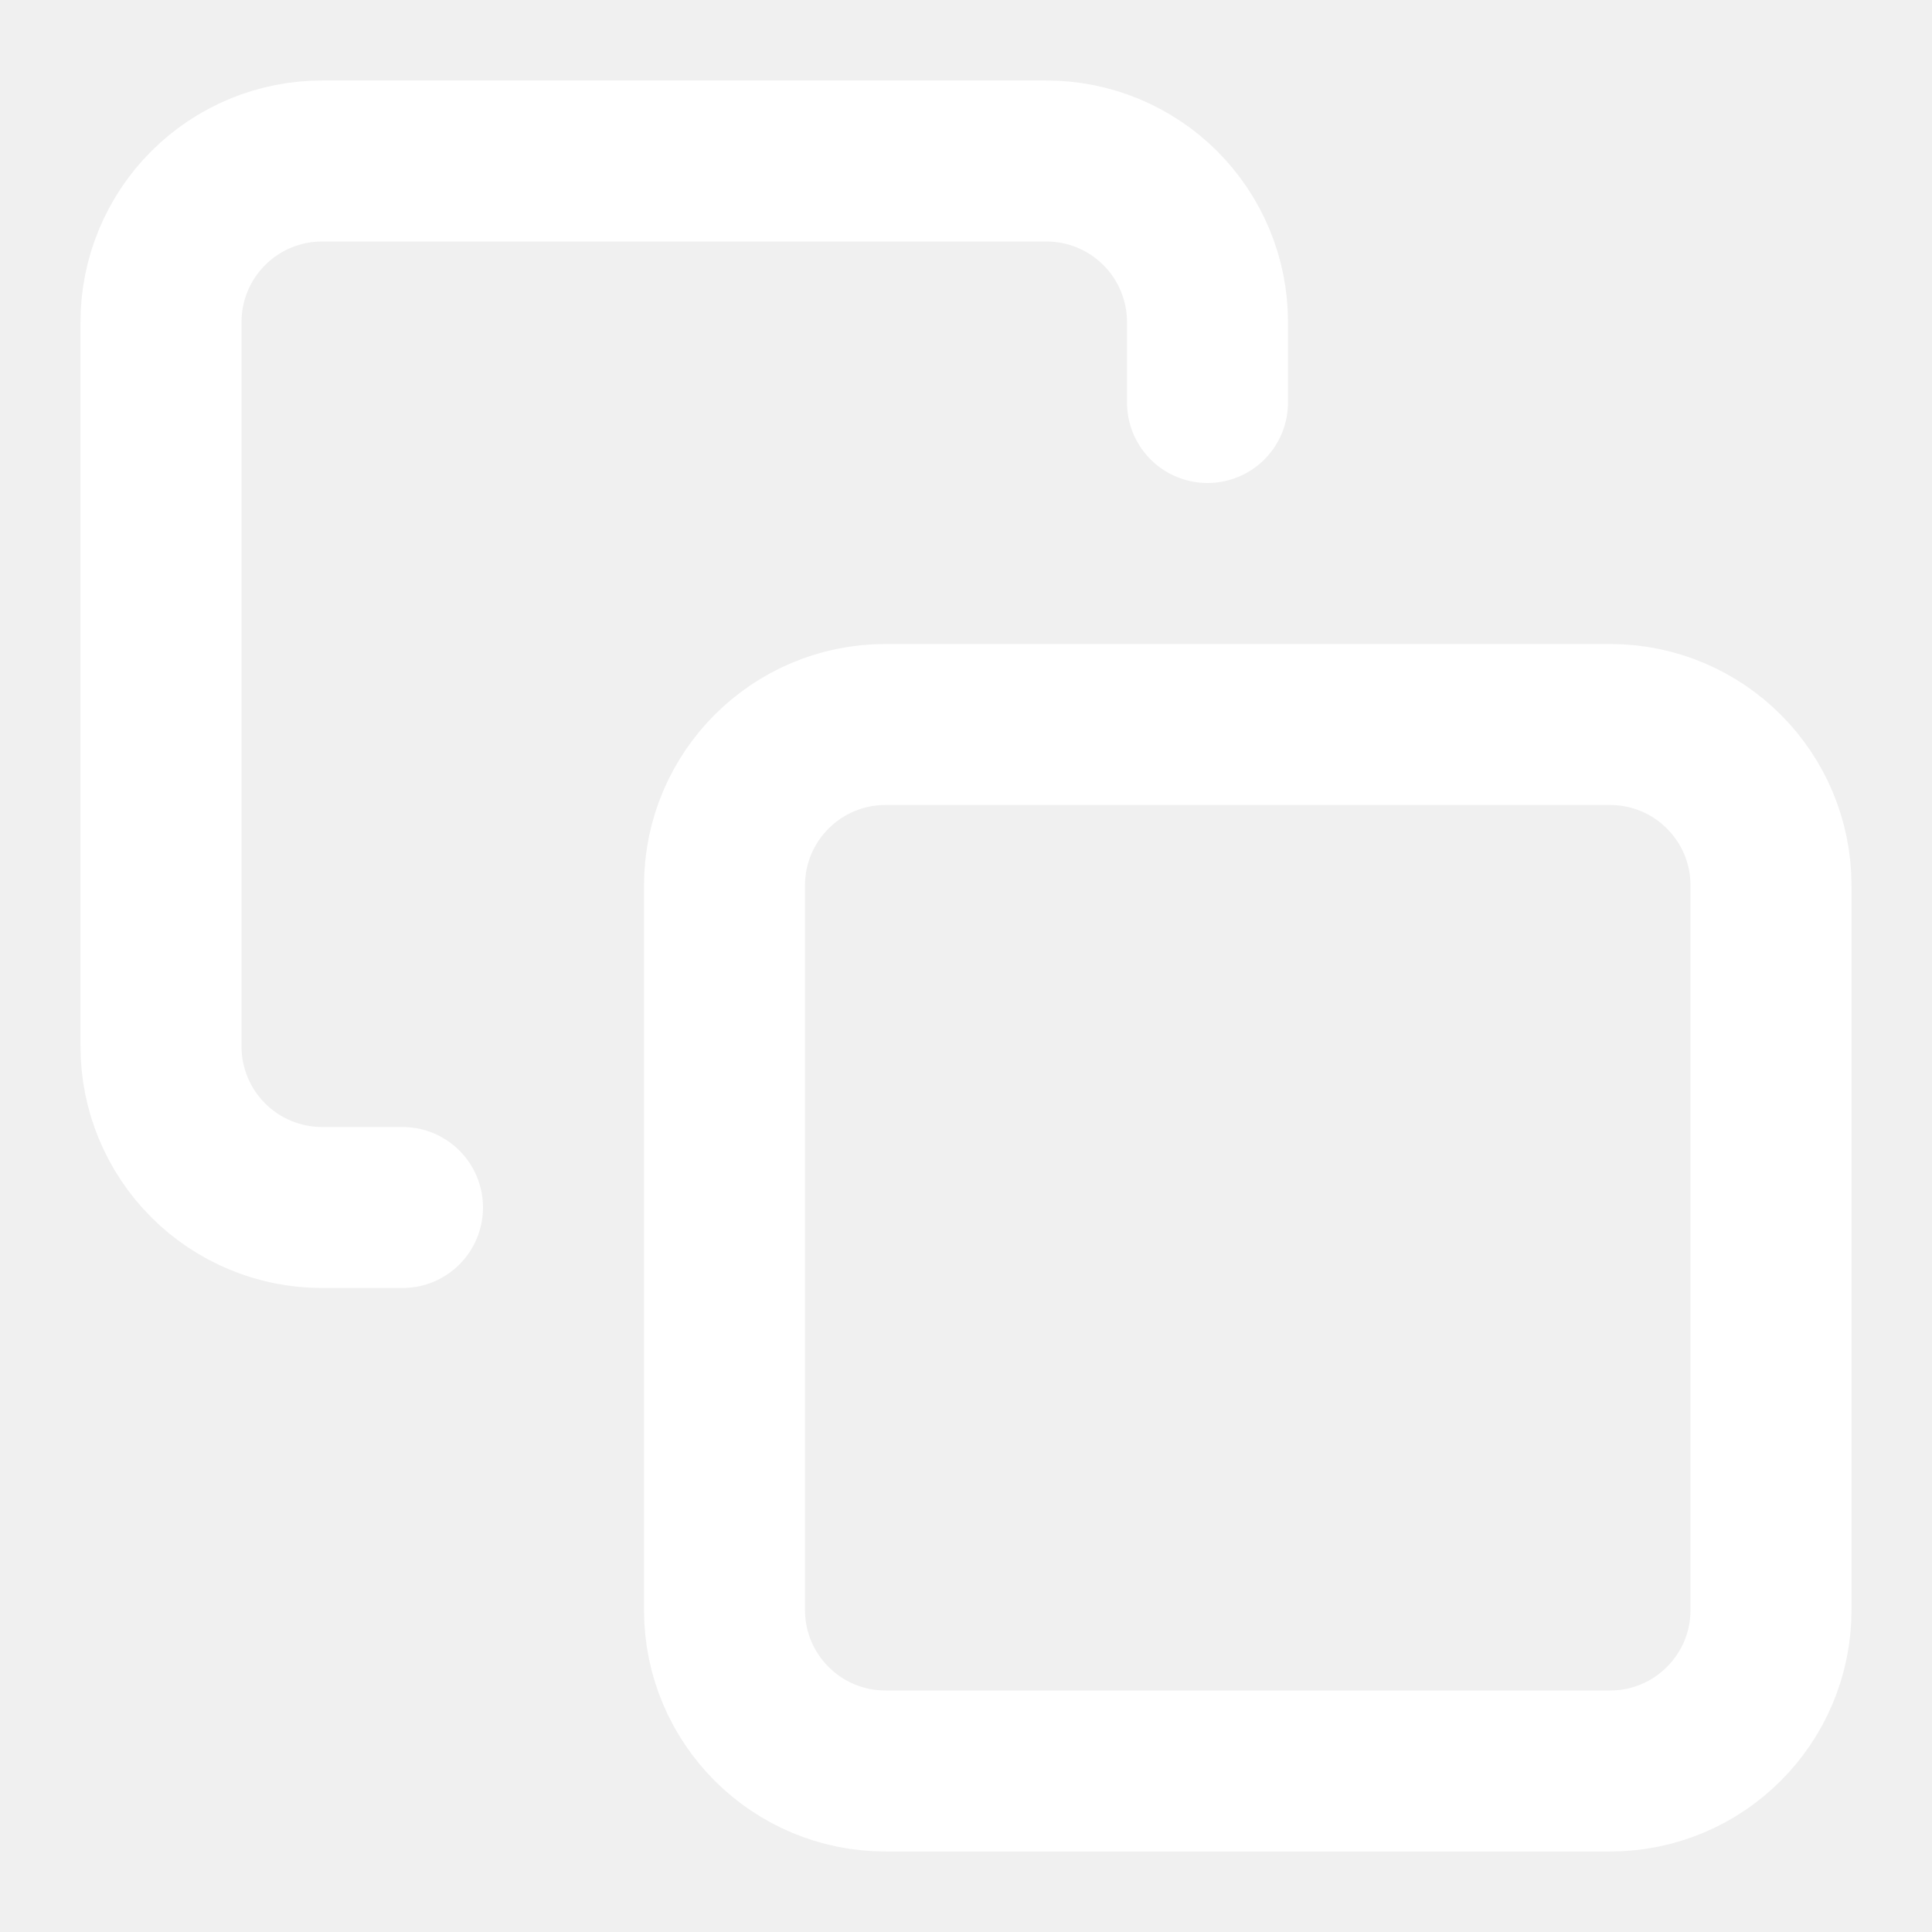
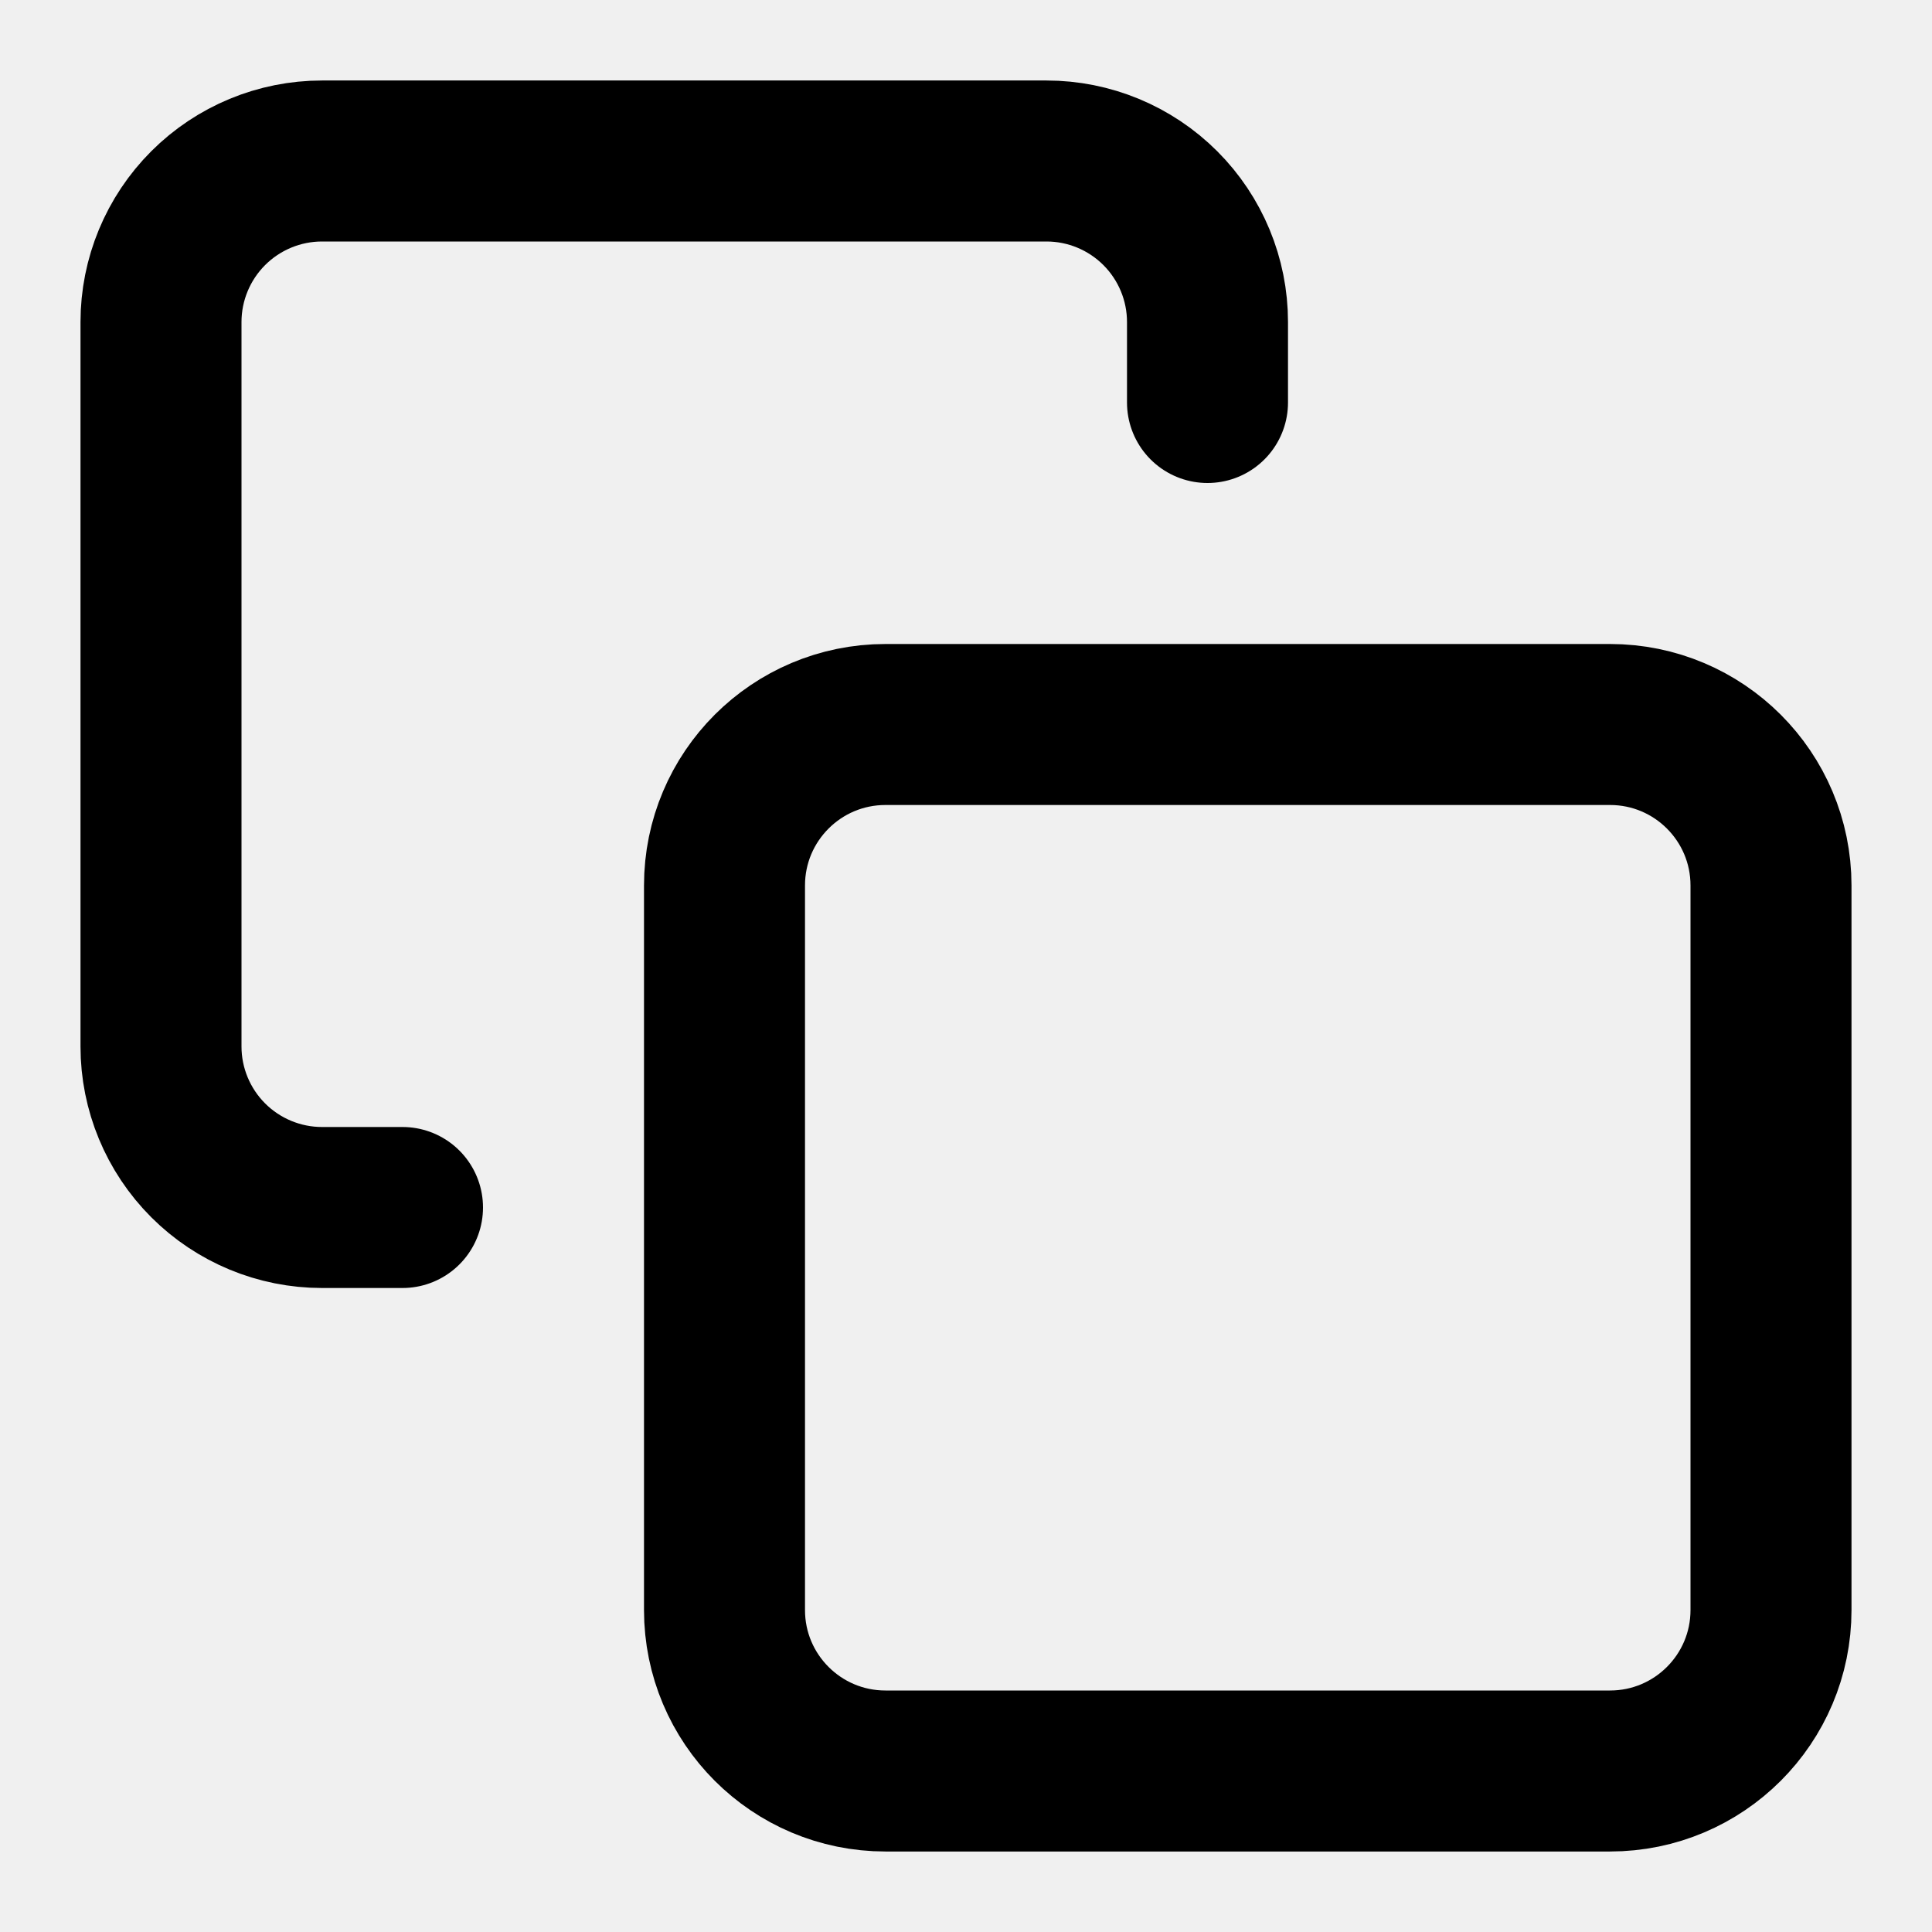
<svg xmlns="http://www.w3.org/2000/svg" width="24" height="24" viewBox="0 0 24 24" fill="none">
-   <path d="M20 9H11C9.895 9 9 9.895 9 11V20C9 21.105 9.895 22 11 22H20C21.105 22 22 21.105 22 20V11C22 9.895 21.105 9 20 9Z" stroke="white" stroke-width="2" stroke-linecap="round" stroke-linejoin="round" />
-   <path d="M5 15H4C3.47 15 2.961 14.789 2.586 14.414C2.211 14.039 2 13.53 2 13V4C2 3.47 2.211 2.961 2.586 2.586C2.961 2.211 3.47 2 4 2H13C13.53 2 14.039 2.211 14.414 2.586C14.789 2.961 15 3.47 15 4V5" stroke="white" stroke-width="2" stroke-linecap="round" stroke-linejoin="round" />
+   <path d="M20 9H11C9.895 9 9 9.895 9 11V20C9 21.105 9.895 22 11 22H20C21.105 22 22 21.105 22 20V11C22 9.895 21.105 9 20 9Z" stroke="currentColor" stroke-width="2" stroke-linecap="round" stroke-linejoin="round" />
+   <path d="M5 15H4C3.47 15 2.961 14.789 2.586 14.414C2.211 14.039 2 13.53 2 13V4C2 3.47 2.211 2.961 2.586 2.586C2.961 2.211 3.47 2 4 2H13C13.53 2 14.039 2.211 14.414 2.586C14.789 2.961 15 3.47 15 4V5" stroke="currentColor" stroke-width="2" stroke-linecap="round" stroke-linejoin="round" />
</svg>
